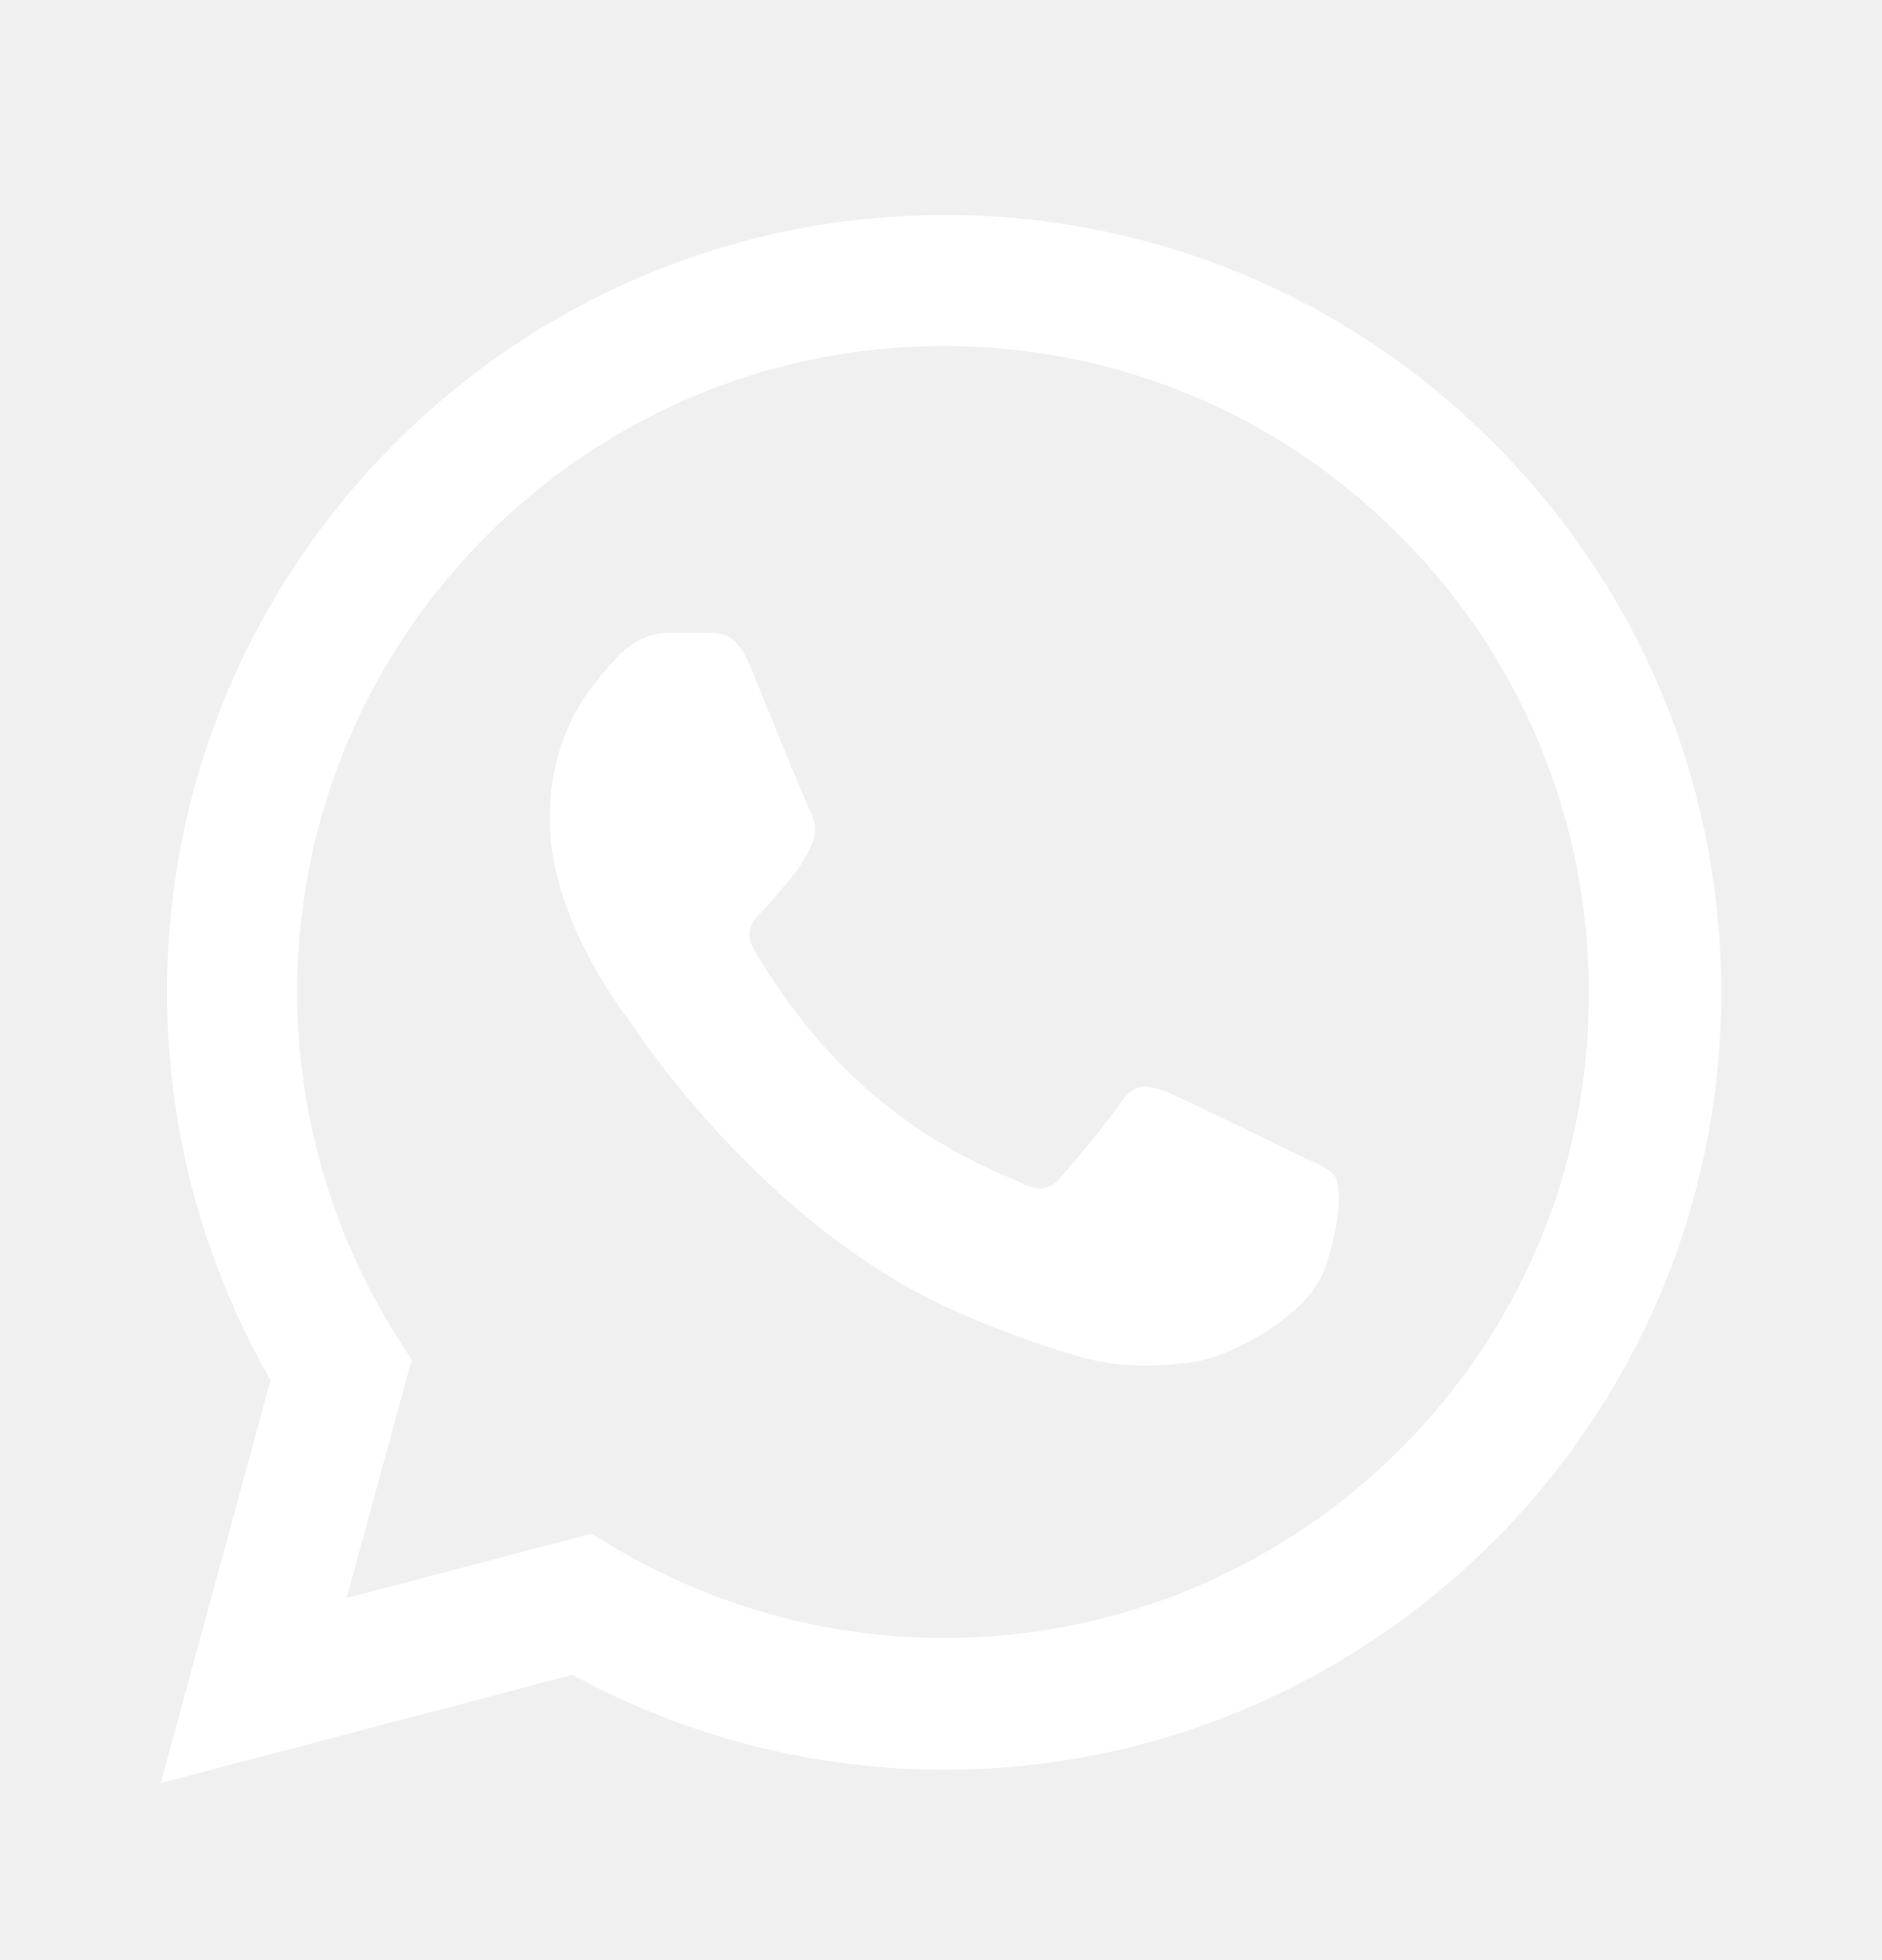
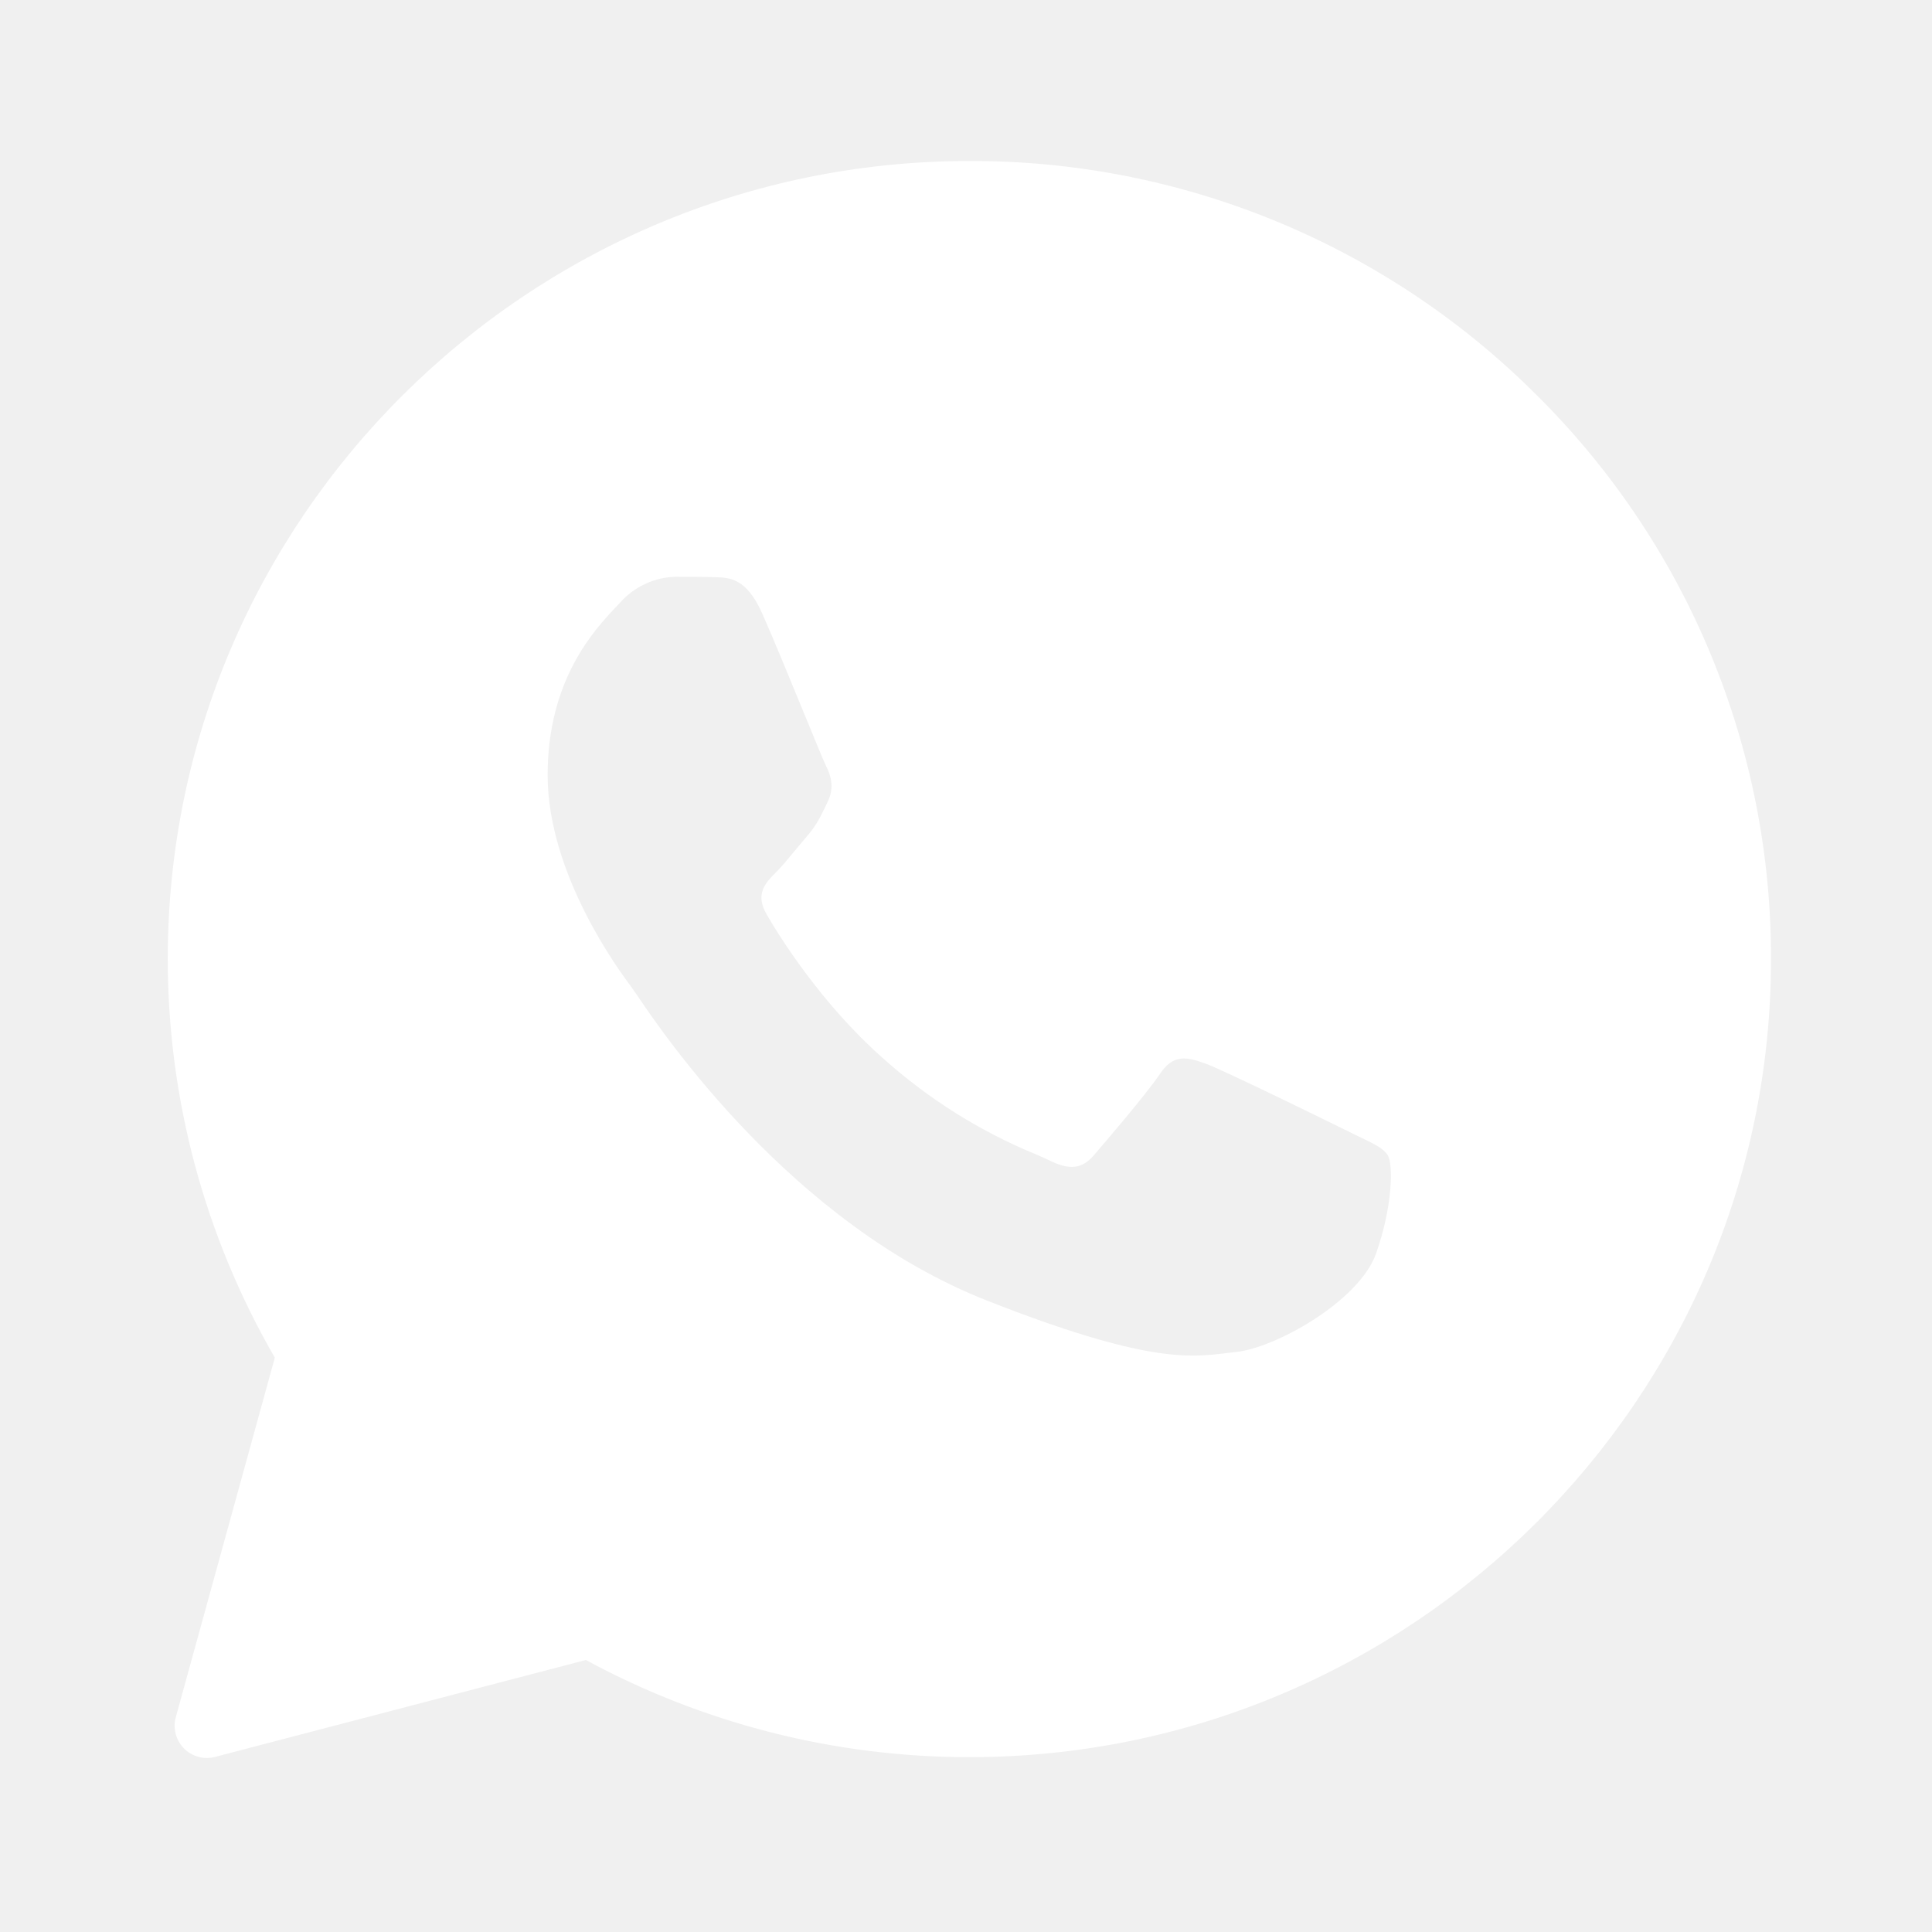
- <svg xmlns="http://www.w3.org/2000/svg" width="24" height="25" viewBox="0 0 24 25" fill="none">
-   <path d="M19.05 5.653C18.133 4.727 17.041 3.993 15.837 3.493C14.634 2.994 13.343 2.739 12.04 2.743C6.58 2.743 2.13 7.193 2.13 12.653C2.13 14.403 2.59 16.103 3.45 17.603L2.05 22.743L7.3 21.363C8.75 22.153 10.38 22.573 12.04 22.573C17.5 22.573 21.95 18.123 21.95 12.663C21.95 10.013 20.92 7.523 19.05 5.653ZM12.04 20.893C10.56 20.893 9.11 20.493 7.84 19.743L7.54 19.563L4.42 20.383L5.25 17.343L5.05 17.033C4.228 15.72 3.791 14.203 3.79 12.653C3.79 8.113 7.49 4.413 12.03 4.413C14.23 4.413 16.3 5.273 17.85 6.833C18.617 7.597 19.226 8.506 19.639 9.507C20.053 10.507 20.264 11.58 20.26 12.663C20.28 17.203 16.58 20.893 12.04 20.893ZM16.56 14.733C16.31 14.613 15.09 14.013 14.87 13.923C14.64 13.843 14.48 13.803 14.31 14.043C14.14 14.293 13.67 14.853 13.53 15.013C13.39 15.183 13.24 15.203 12.99 15.073C12.74 14.953 11.94 14.683 11 13.843C10.26 13.183 9.77 12.373 9.62 12.123C9.48 11.873 9.6 11.743 9.73 11.613C9.84 11.503 9.98 11.323 10.1 11.183C10.22 11.043 10.27 10.933 10.35 10.773C10.43 10.603 10.39 10.463 10.33 10.343C10.27 10.223 9.77 9.003 9.57 8.503C9.37 8.023 9.16 8.083 9.01 8.073H8.53C8.36 8.073 8.1 8.133 7.87 8.383C7.65 8.633 7.01 9.233 7.01 10.453C7.01 11.673 7.9 12.853 8.02 13.013C8.14 13.183 9.77 15.683 12.25 16.753C12.84 17.013 13.3 17.163 13.66 17.273C14.25 17.463 14.79 17.433 15.22 17.373C15.7 17.303 16.69 16.773 16.89 16.193C17.1 15.613 17.1 15.123 17.03 15.013C16.96 14.903 16.81 14.853 16.56 14.733Z" fill="white" />
+ <svg xmlns="http://www.w3.org/2000/svg" width="24" height="24" viewBox="0 0 24 24" fill="none">
+   <mask id="mask0_7_10" style="mask-type:luminance" maskUnits="userSpaceOnUse" x="2" y="2" width="20" height="20">
+     <path fill-rule="evenodd" clip-rule="evenodd" d="M2.184 21.331C2.165 21.399 2.165 21.47 2.182 21.538C2.2 21.607 2.235 21.669 2.285 21.719C2.334 21.769 2.396 21.805 2.464 21.824C2.531 21.843 2.603 21.843 2.671 21.825L7.278 20.621C8.74 21.413 10.376 21.828 12.038 21.828H12.042C17.528 21.828 22 17.382 22 11.916C22.003 10.613 21.747 9.321 21.247 8.118C20.747 6.914 20.012 5.822 19.086 4.905C18.161 3.98 17.063 3.248 15.854 2.749C14.645 2.251 13.35 1.996 12.042 2C6.556 2 2.084 6.446 2.084 11.911C2.084 13.65 2.542 15.358 3.414 16.865L2.184 21.331ZM8.886 7.17C9.069 7.175 9.272 7.185 9.465 7.613C9.593 7.898 9.808 8.423 9.984 8.851C10.121 9.184 10.233 9.458 10.261 9.514C10.326 9.642 10.365 9.789 10.281 9.962L10.253 10.02C10.185 10.16 10.137 10.26 10.023 10.39L9.88 10.56C9.795 10.664 9.71 10.766 9.638 10.838C9.509 10.966 9.376 11.104 9.524 11.36C9.672 11.616 10.192 12.458 10.959 13.137C11.52 13.643 12.164 14.049 12.862 14.337C12.932 14.367 12.989 14.392 13.032 14.413C13.289 14.541 13.442 14.521 13.59 14.349C13.739 14.176 14.233 13.6 14.407 13.344C14.575 13.088 14.747 13.128 14.985 13.216C15.223 13.305 16.489 13.926 16.746 14.053L16.889 14.123C17.068 14.208 17.189 14.267 17.241 14.353C17.305 14.462 17.305 14.973 17.093 15.575C16.875 16.175 15.826 16.751 15.351 16.795L15.216 16.811C14.78 16.863 14.228 16.931 12.26 16.156C9.834 15.202 8.233 12.836 7.91 12.357L7.857 12.281L7.852 12.273C7.704 12.076 6.803 10.871 6.803 9.627C6.803 8.437 7.39 7.817 7.657 7.535L7.704 7.485C7.79 7.387 7.896 7.309 8.014 7.254C8.132 7.198 8.261 7.168 8.391 7.165C8.564 7.165 8.738 7.165 8.886 7.17Z" fill="white" />
+   </mask>
+   <g mask="url(#mask0_7_10)">
+     <path fill-rule="evenodd" clip-rule="evenodd" d="M2.184 21.331C2.165 21.399 2.165 21.47 2.182 21.538C2.2 21.607 2.235 21.669 2.285 21.719C2.334 21.769 2.396 21.805 2.464 21.824C2.531 21.843 2.603 21.843 2.671 21.825L7.278 20.621C8.74 21.413 10.376 21.828 12.038 21.828H12.042C17.528 21.828 22 17.382 22 11.916C22.003 10.613 21.747 9.321 21.247 8.118C20.747 6.914 20.012 5.822 19.086 4.905C18.161 3.98 17.063 3.248 15.854 2.749C14.645 2.251 13.35 1.996 12.042 2C6.556 2 2.084 6.446 2.084 11.911C2.084 13.65 2.542 15.358 3.414 16.865L2.184 21.331ZM8.886 7.17C9.069 7.175 9.272 7.185 9.465 7.613C9.593 7.898 9.808 8.423 9.984 8.851C10.121 9.184 10.233 9.458 10.261 9.514C10.326 9.642 10.365 9.789 10.281 9.962L10.253 10.02C10.185 10.16 10.137 10.26 10.023 10.39L9.88 10.56C9.795 10.664 9.71 10.766 9.638 10.838C9.509 10.966 9.376 11.104 9.524 11.36C9.672 11.616 10.192 12.458 10.959 13.137C11.52 13.643 12.164 14.049 12.862 14.337C12.932 14.367 12.989 14.392 13.032 14.413C13.289 14.541 13.442 14.521 13.59 14.349C13.739 14.176 14.233 13.6 14.407 13.344C14.575 13.088 14.747 13.128 14.985 13.216C15.223 13.305 16.489 13.926 16.746 14.053L16.889 14.123C17.068 14.208 17.189 14.267 17.241 14.353C17.305 14.462 17.305 14.973 17.093 15.575C16.875 16.175 15.826 16.751 15.351 16.795L15.216 16.811C14.78 16.863 14.228 16.931 12.26 16.156C9.834 15.202 8.233 12.836 7.91 12.357L7.857 12.281L7.852 12.273C7.704 12.076 6.803 10.871 6.803 9.627C6.803 8.437 7.39 7.817 7.657 7.535L7.704 7.485C7.79 7.387 7.896 7.309 8.014 7.254C8.132 7.198 8.261 7.168 8.391 7.165C8.564 7.165 8.738 7.165 8.886 7.17Z" fill="white" stroke="white" stroke-width="2" stroke-linejoin="round" />
+   </g>
</svg>
